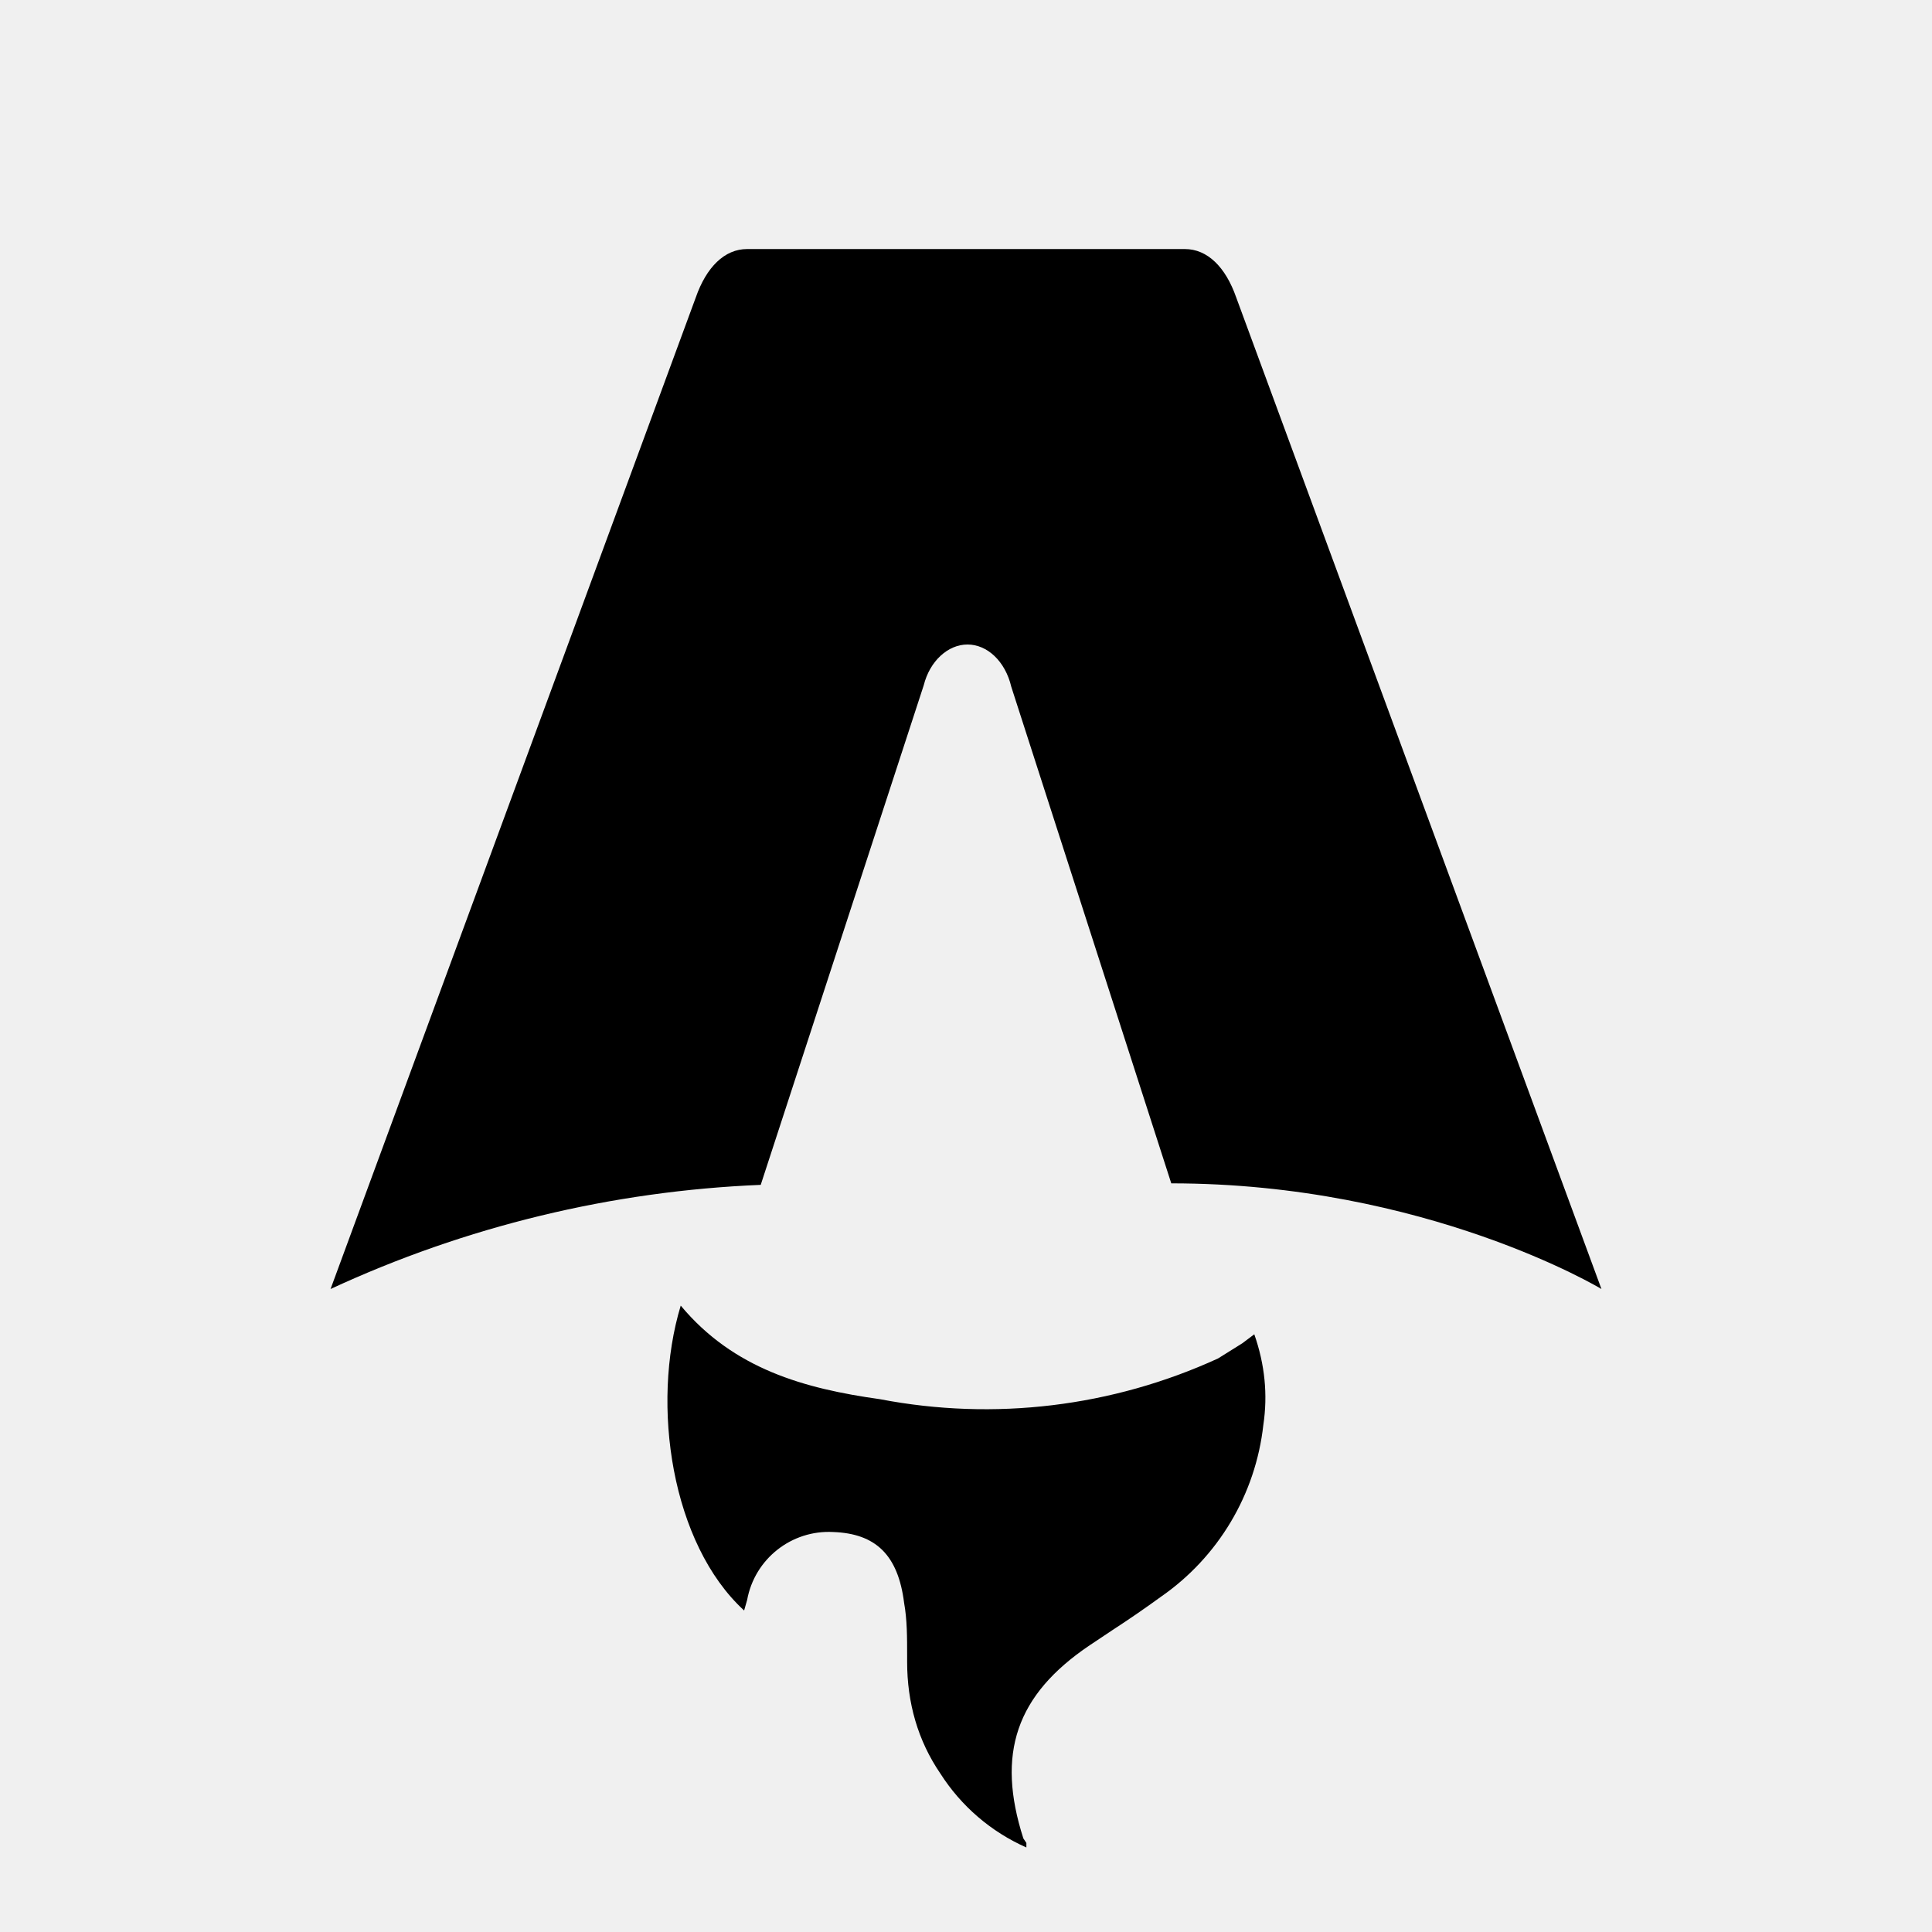
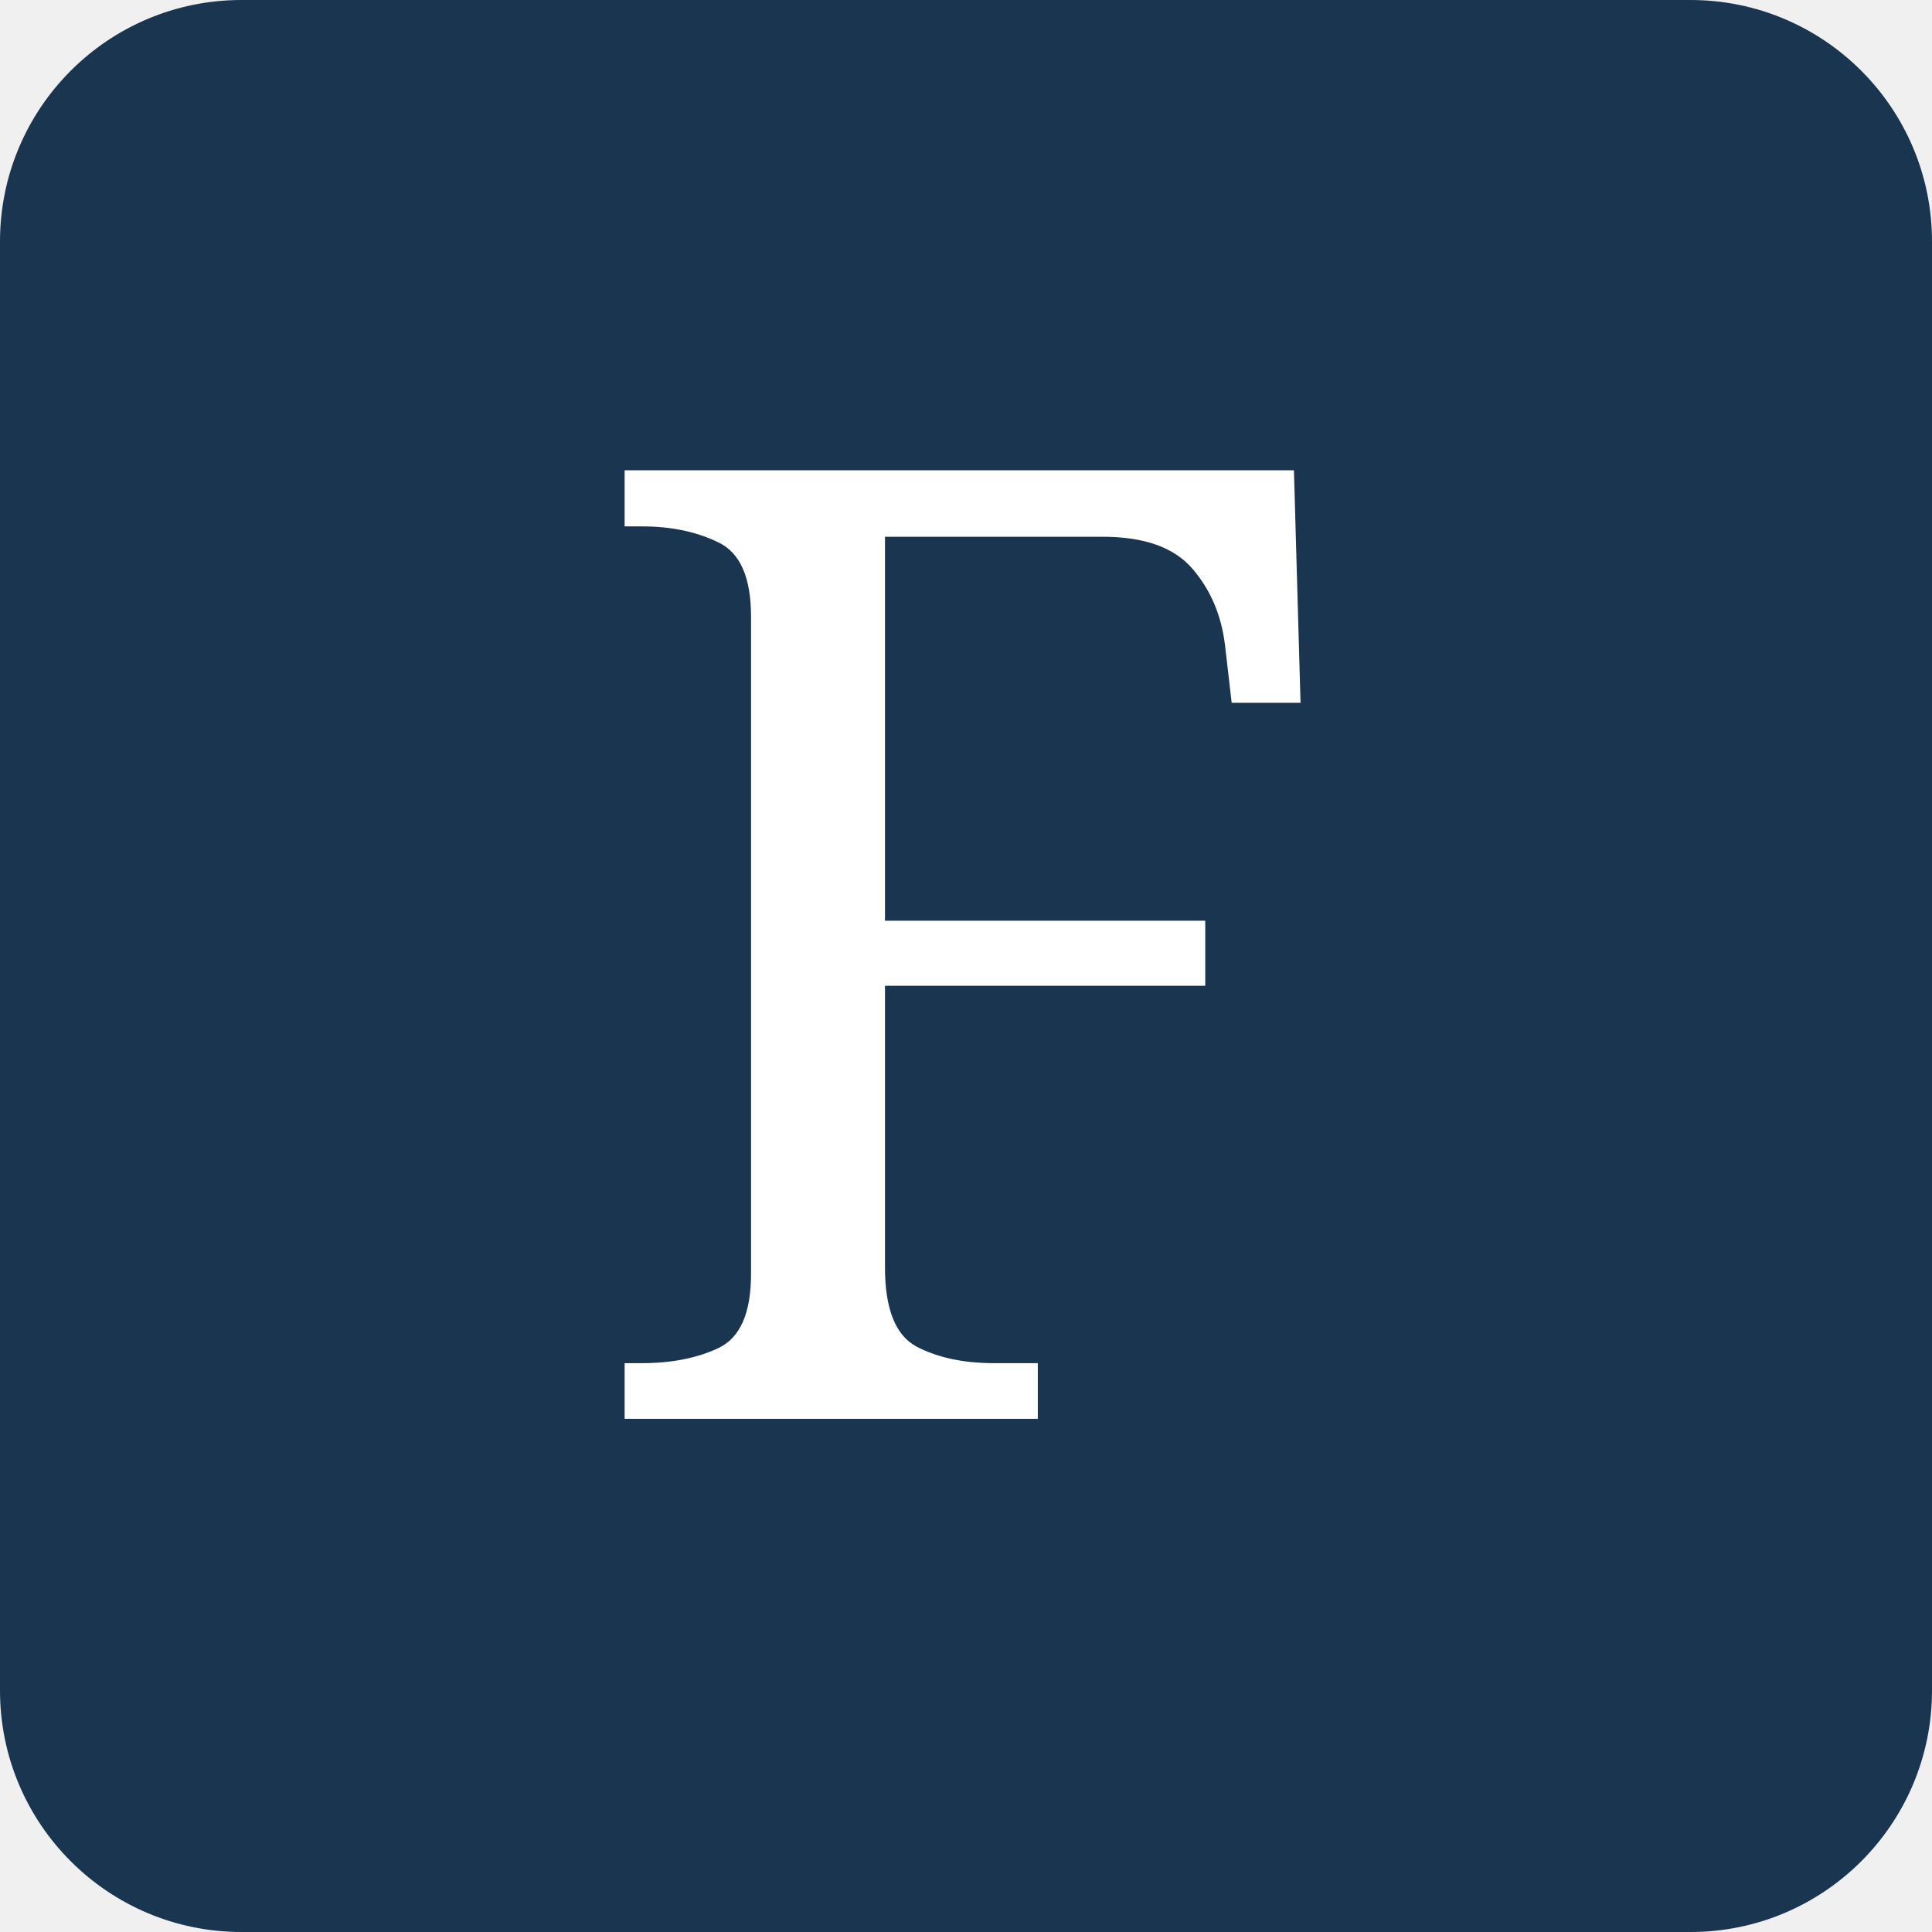
- <svg xmlns="http://www.w3.org/2000/svg" fill="none" viewBox="0 0 128 128">
-   <path d="M50.4 78.5a75.1 75.1 0 0 0-28.5 6.9l24.2-65.7c.7-2 1.9-3.2 3.4-3.2h29c1.5 0 2.7 1.2 3.4 3.2l24.2 65.7s-11.6-7-28.5-7L67 45.5c-.4-1.7-1.6-2.8-2.9-2.8-1.3 0-2.5 1.1-2.9 2.7L50.4 78.5Zm-1.1 28.2Zm-4.2-20.2c-2 6.6-.6 15.8 4.2 20.2a17.5 17.5 0 0 1 .2-.7 5.5 5.5 0 0 1 5.7-4.5c2.8.1 4.3 1.5 4.7 4.7.2 1.1.2 2.3.2 3.5v.4c0 2.7.7 5.2 2.2 7.4a13 13 0 0 0 5.7 4.9v-.3l-.2-.3c-1.8-5.6-.5-9.5 4.4-12.8l1.5-1a73 73 0 0 0 3.2-2.2 16 16 0 0 0 6.8-11.4c.3-2 .1-4-.6-6l-.8.6-1.6 1a37 37 0 0 1-22.4 2.7c-5-.7-9.7-2-13.2-6.2Z" />
-   <style>
-         path { fill: #000; }
-         @media (prefers-color-scheme: dark) {
-             path { fill: #FFF; }
-         }
-     </style>
+ <svg xmlns="http://www.w3.org/2000/svg" viewBox="0 0 64 64">
+   <rect width="64" height="64" rx="8" fill="#1A3550" />
+   <text x="32" y="47" font-family="'Lora', Georgia, serif" font-size="44" font-weight="500" fill="#FFFFFF" text-anchor="middle">F</text>
</svg>
